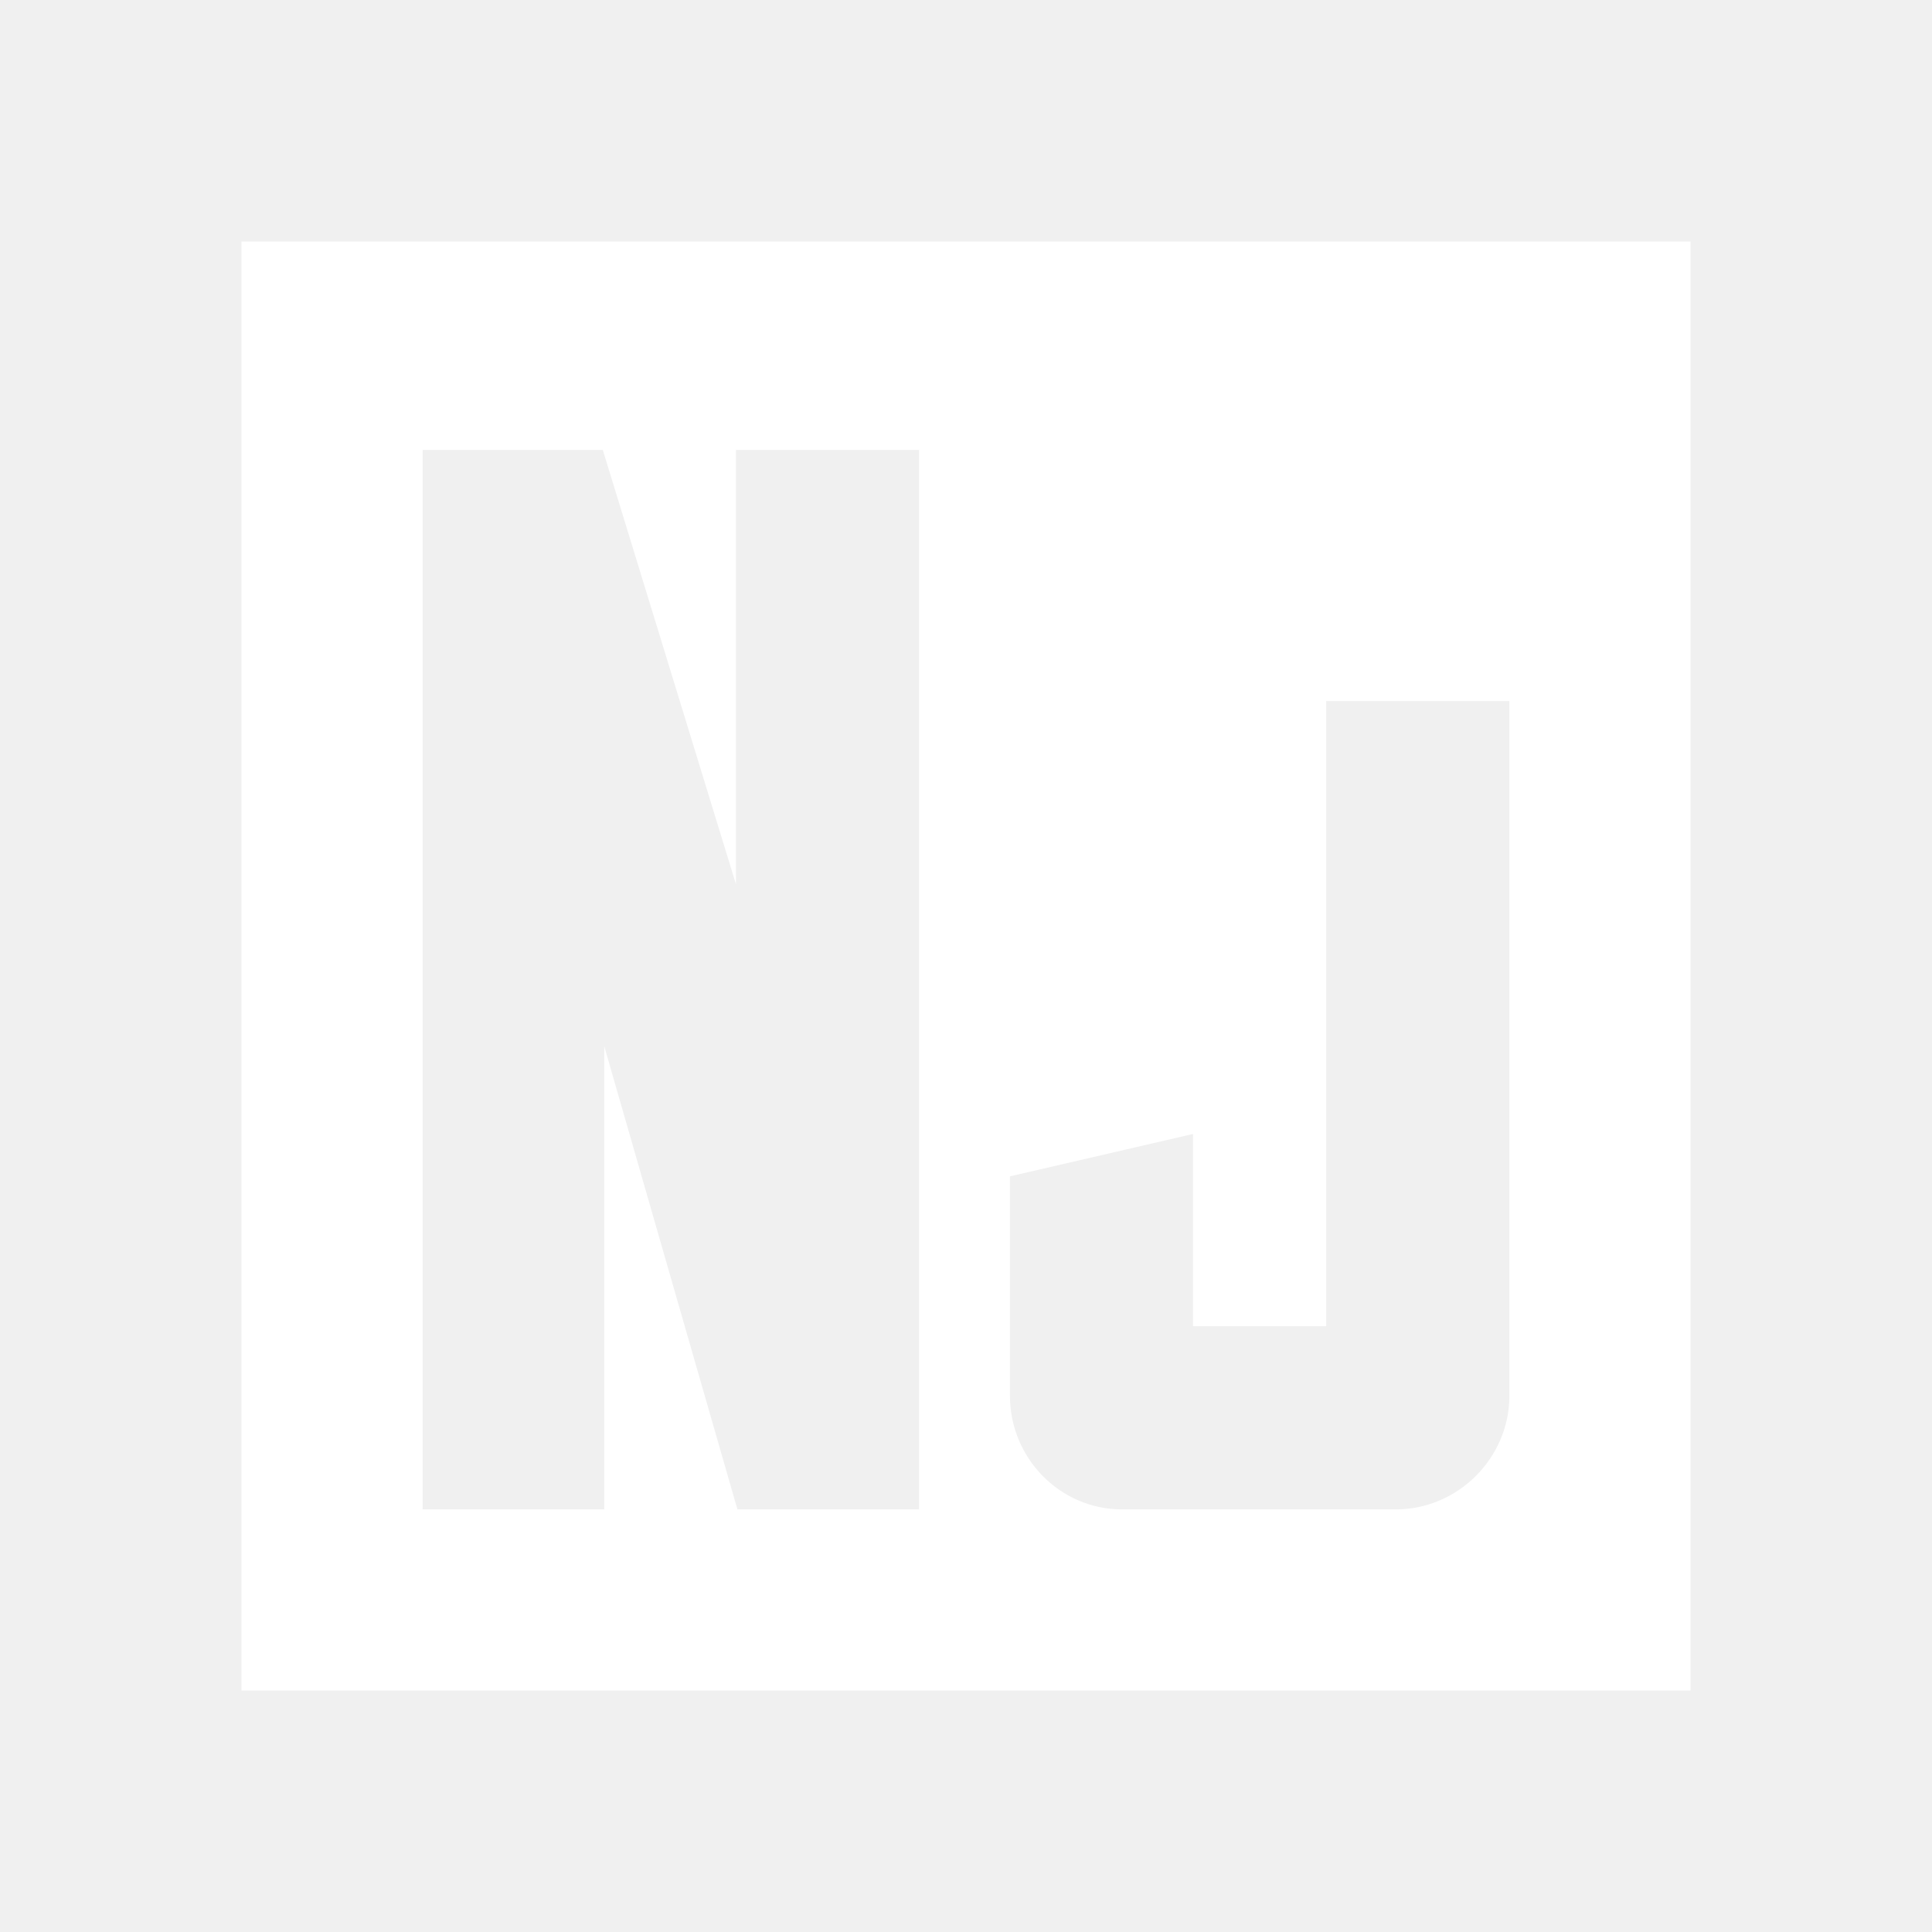
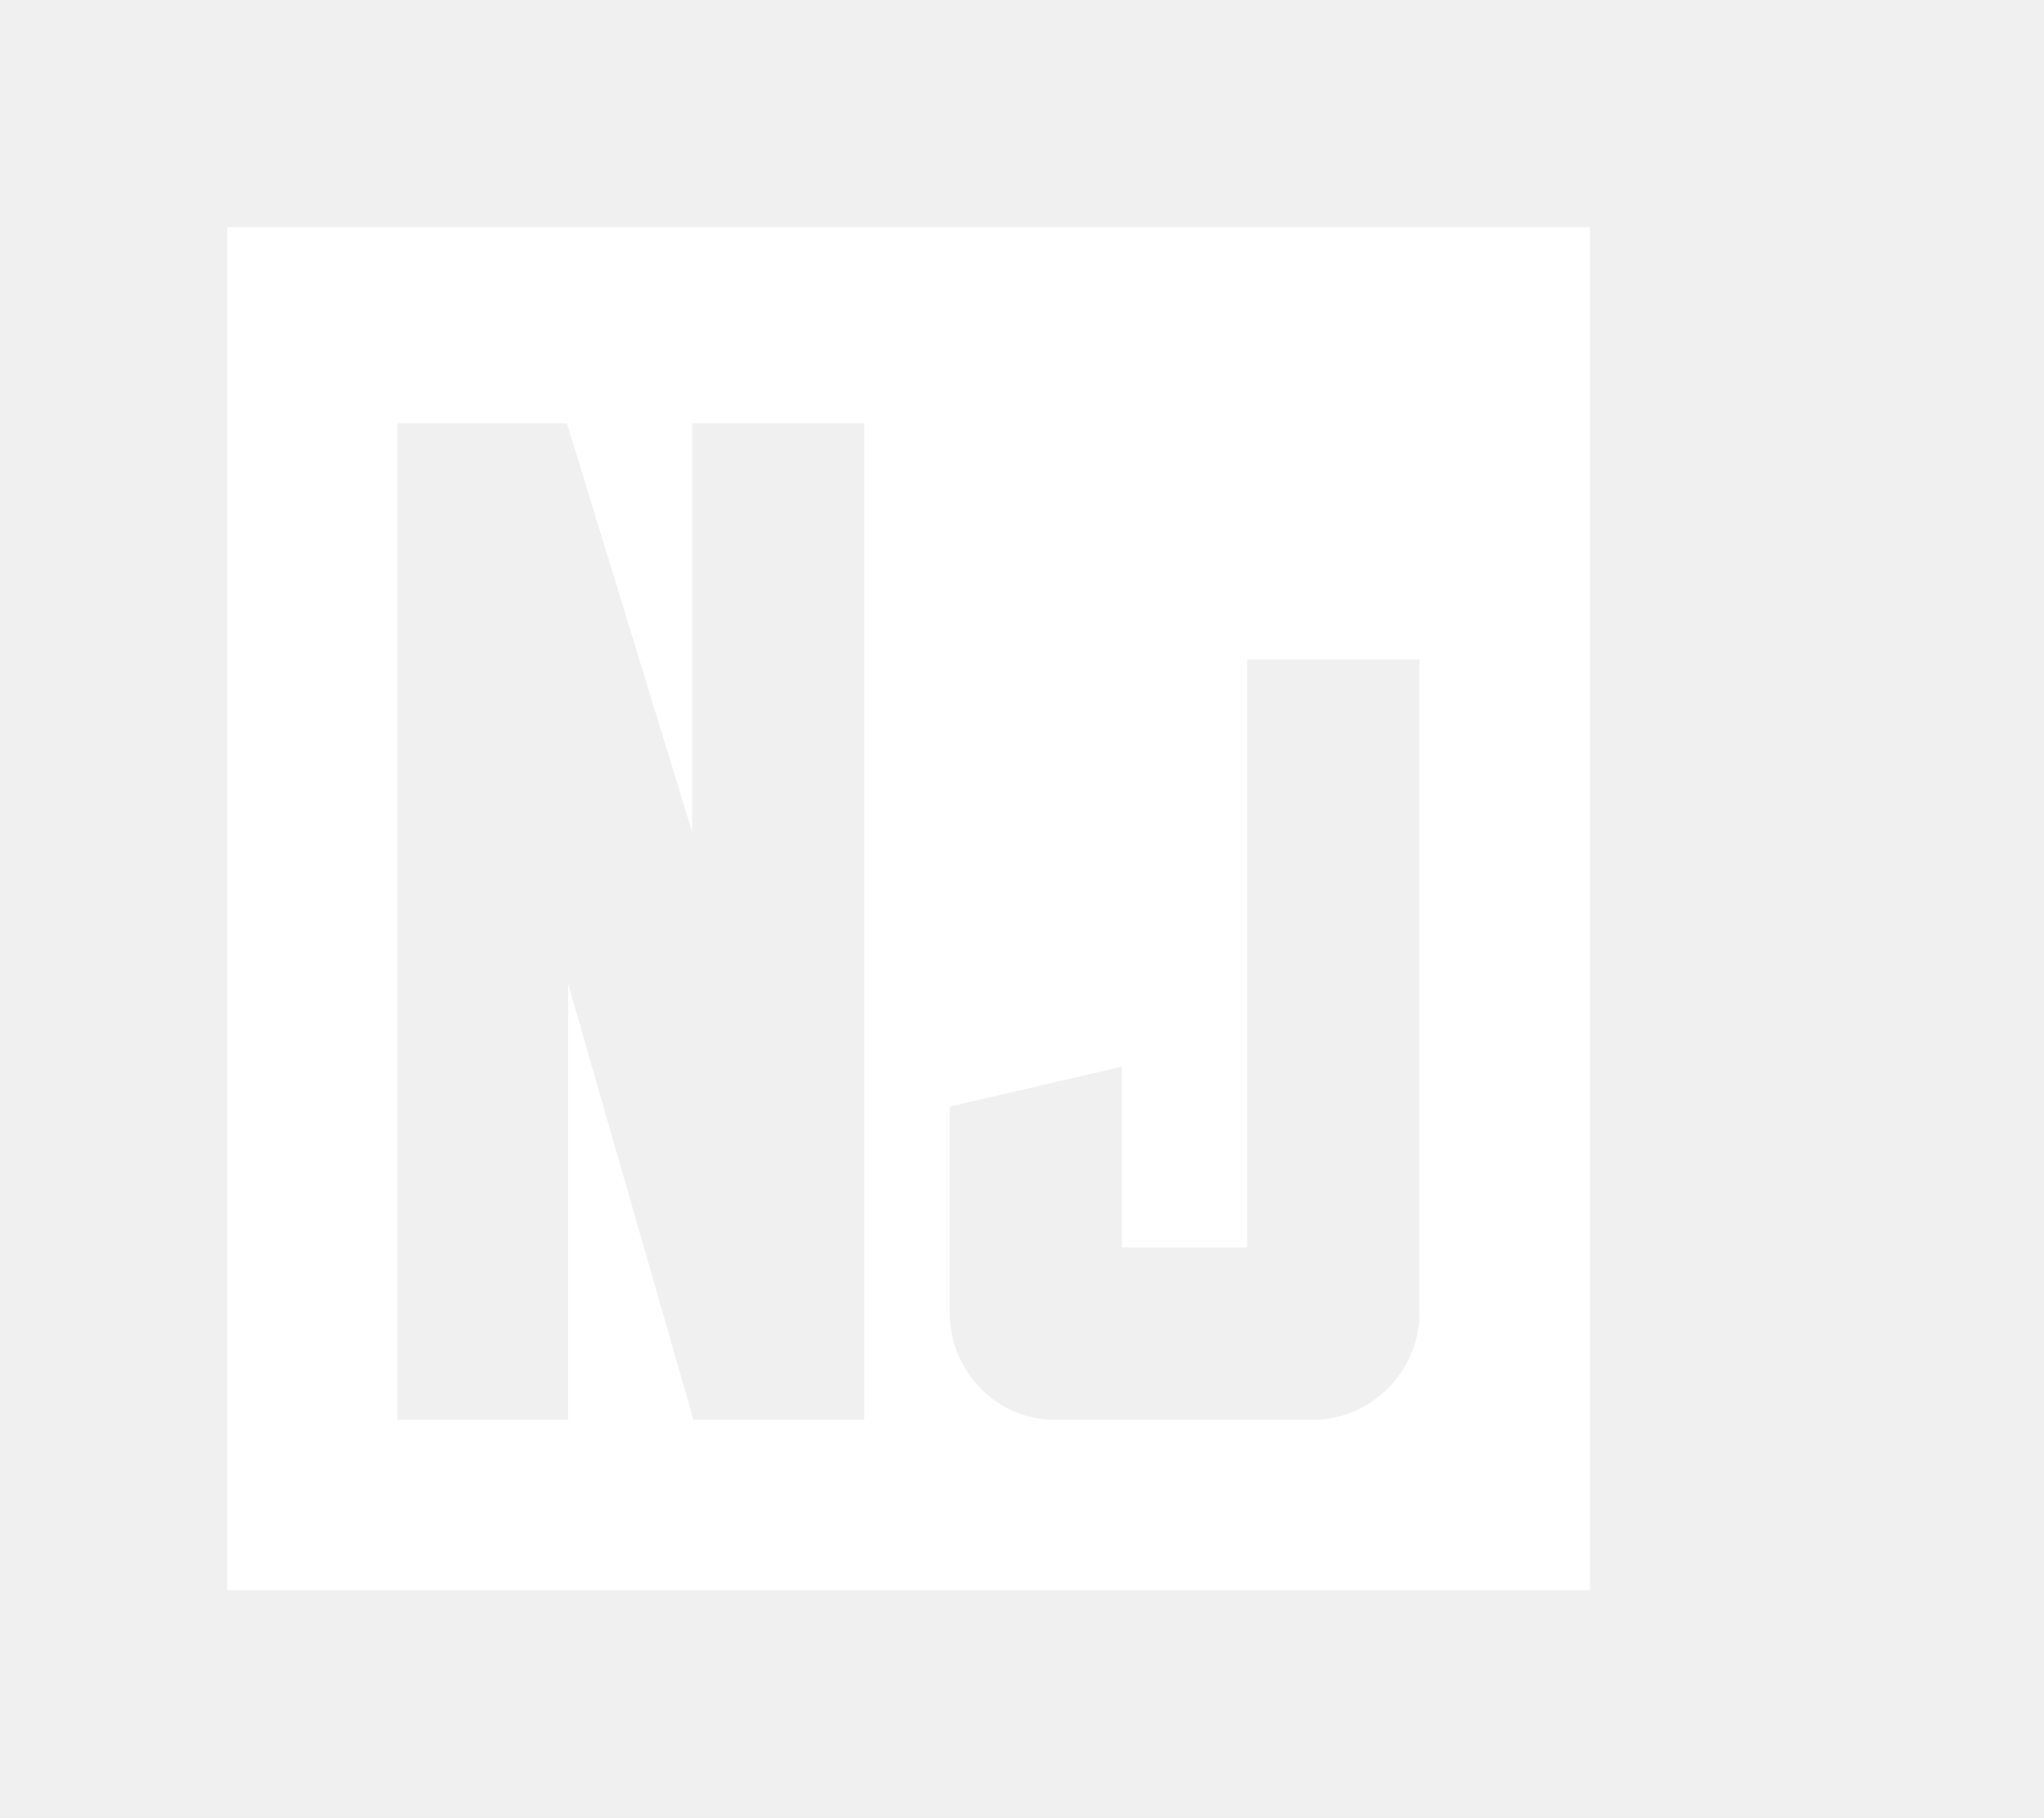
- <svg xmlns="http://www.w3.org/2000/svg" viewBox="0 0 16 16">
+ <svg xmlns="http://www.w3.org/2000/svg" viewBox="0 0 16 16" width="18" height="16" preserveAspectRatio="xMinYMin meet">
  <g transform="matrix(1,0,0,1,-0.5,0.5)">
    <path style="fill: #FFFFFF; fill-rule: evenodd" d="M14.5,1.5L14.5,13.5L2.5,13.5L2.5,1.5L14.5,1.5ZM6.595,3.226L6.595,6.823L5.492,3.226L4,3.226L4,12L5.504,12L5.504,8.164L6.607,12L8.111,12L8.111,3.226L6.595,3.226ZM11.483,10.483L10.38,10.483L10.38,8.891L8.864,9.242L8.864,11.06C8.864,11.574 9.277,12 9.791,12L12.06,12C12.574,12 13,11.574 13,11.06L13,5.306L11.483,5.306L11.483,10.483Z" />
  </g>
</svg>
